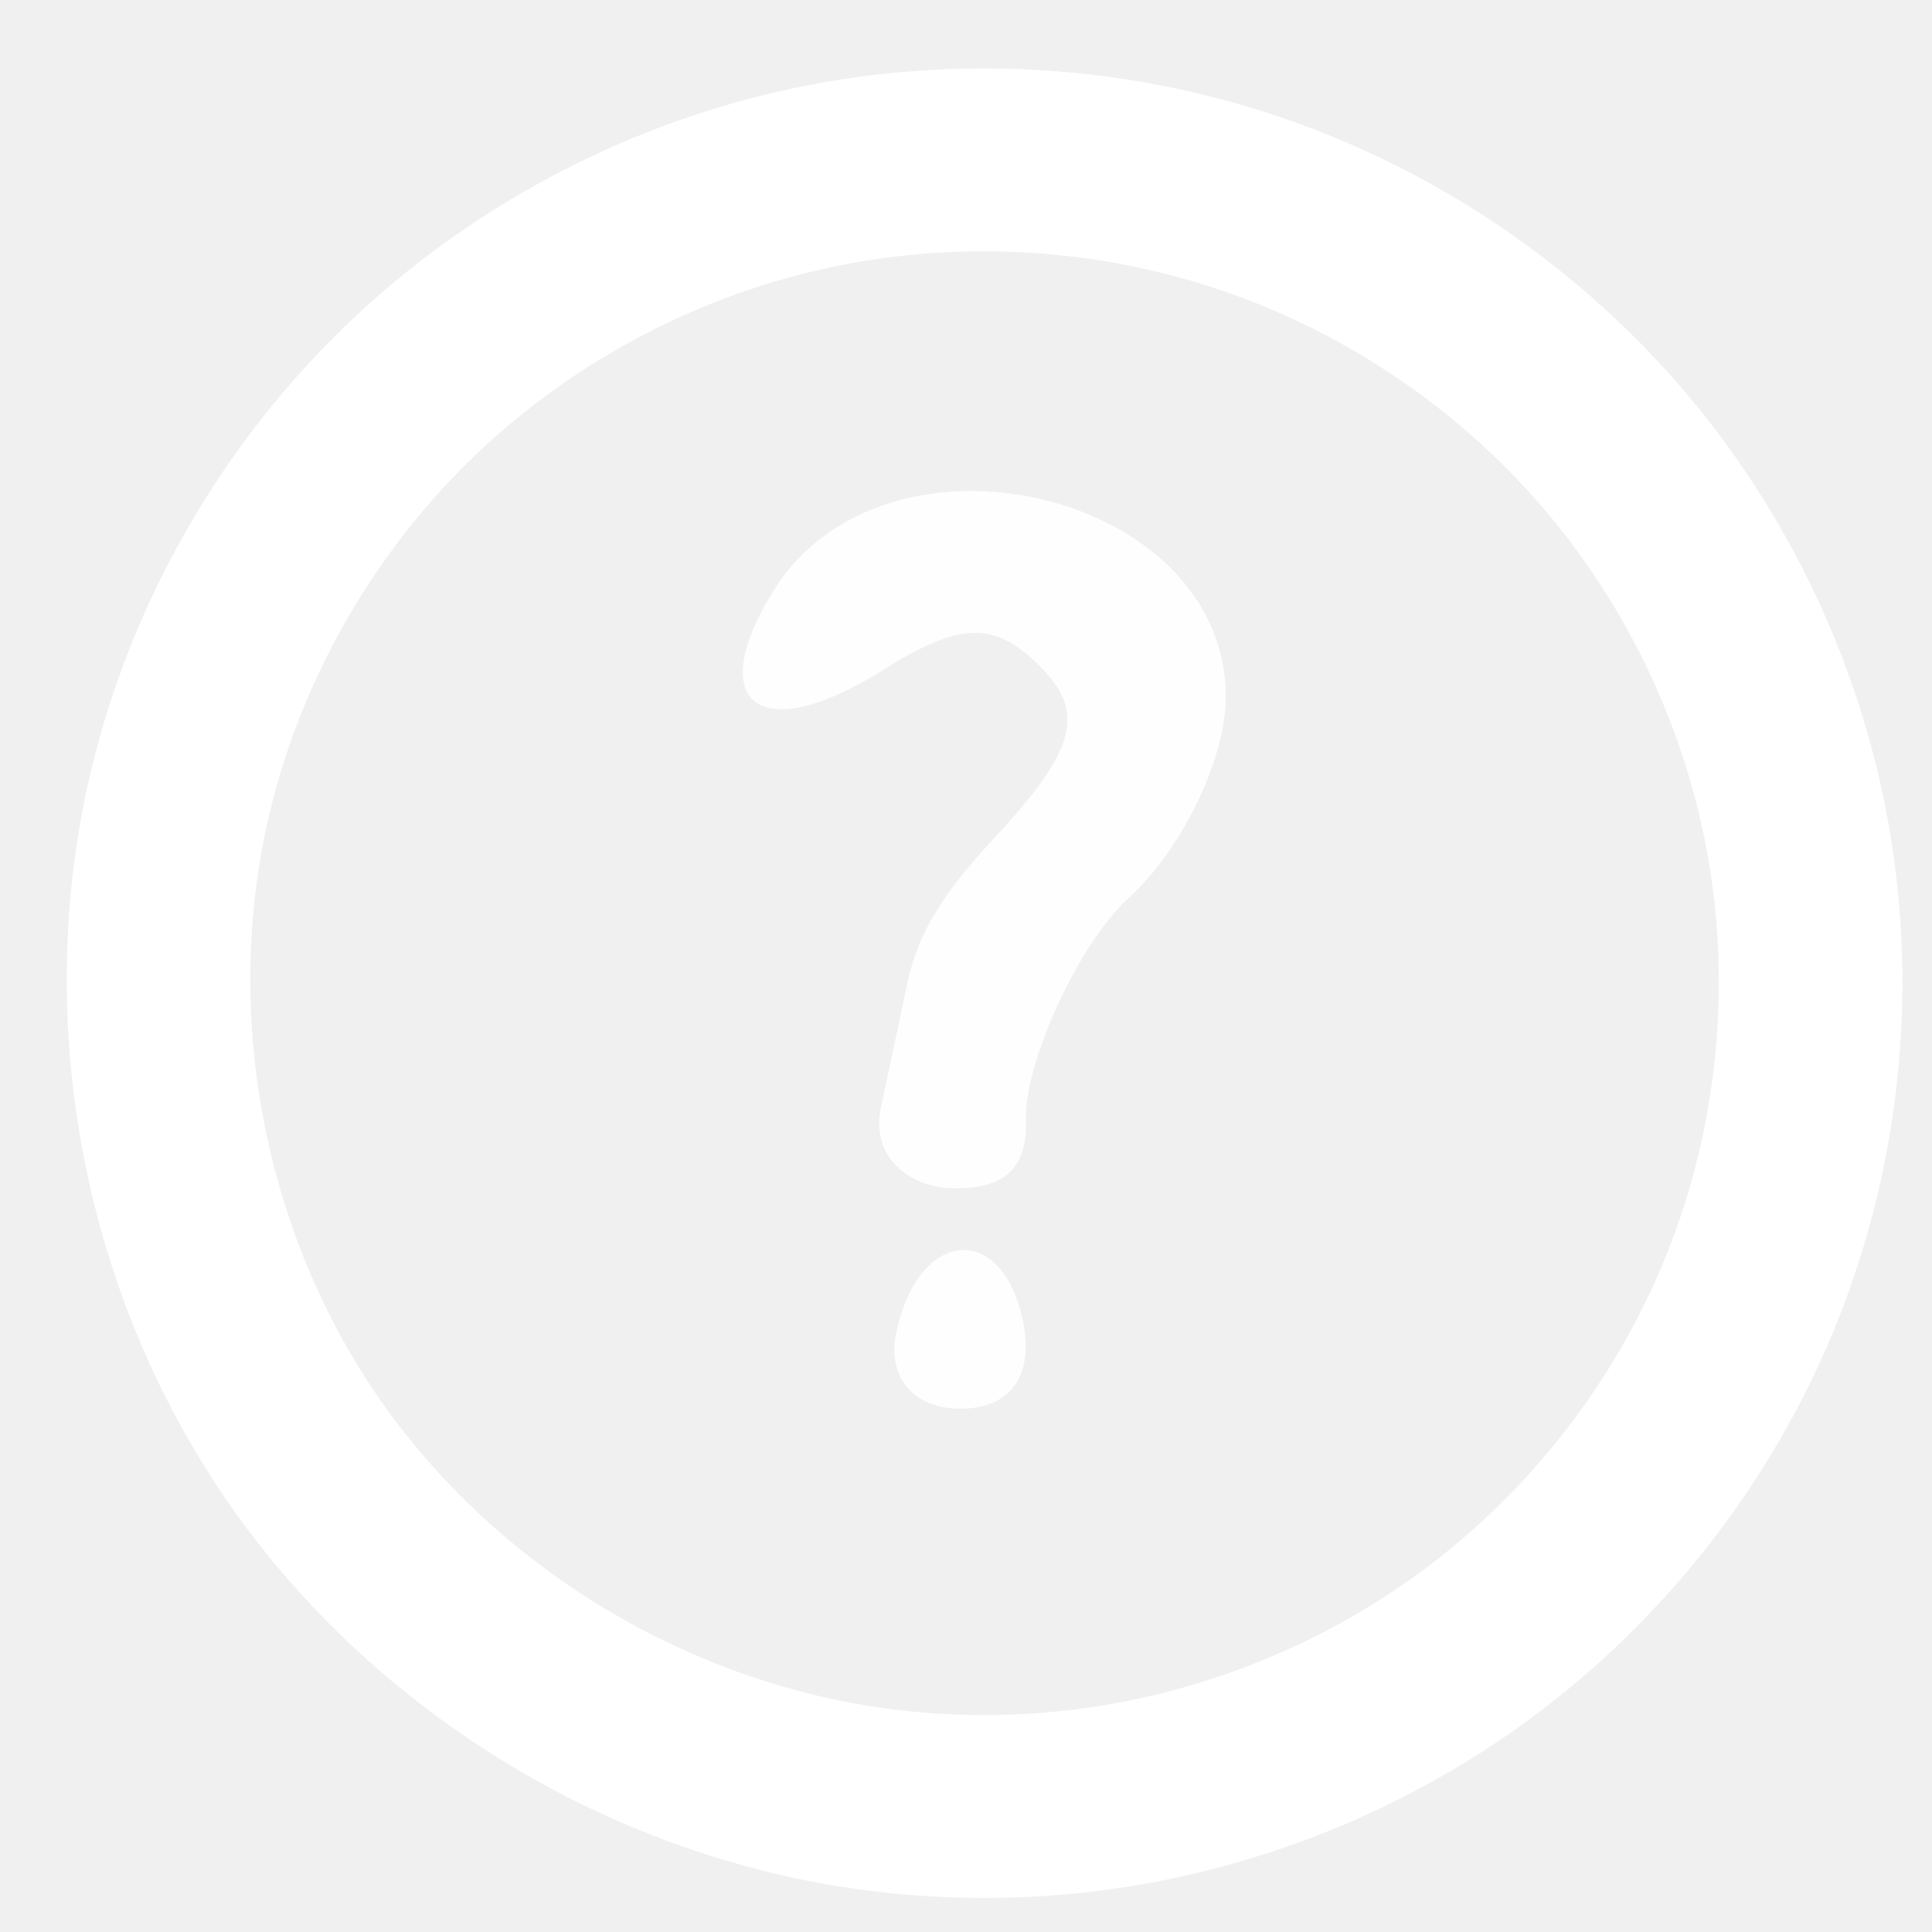
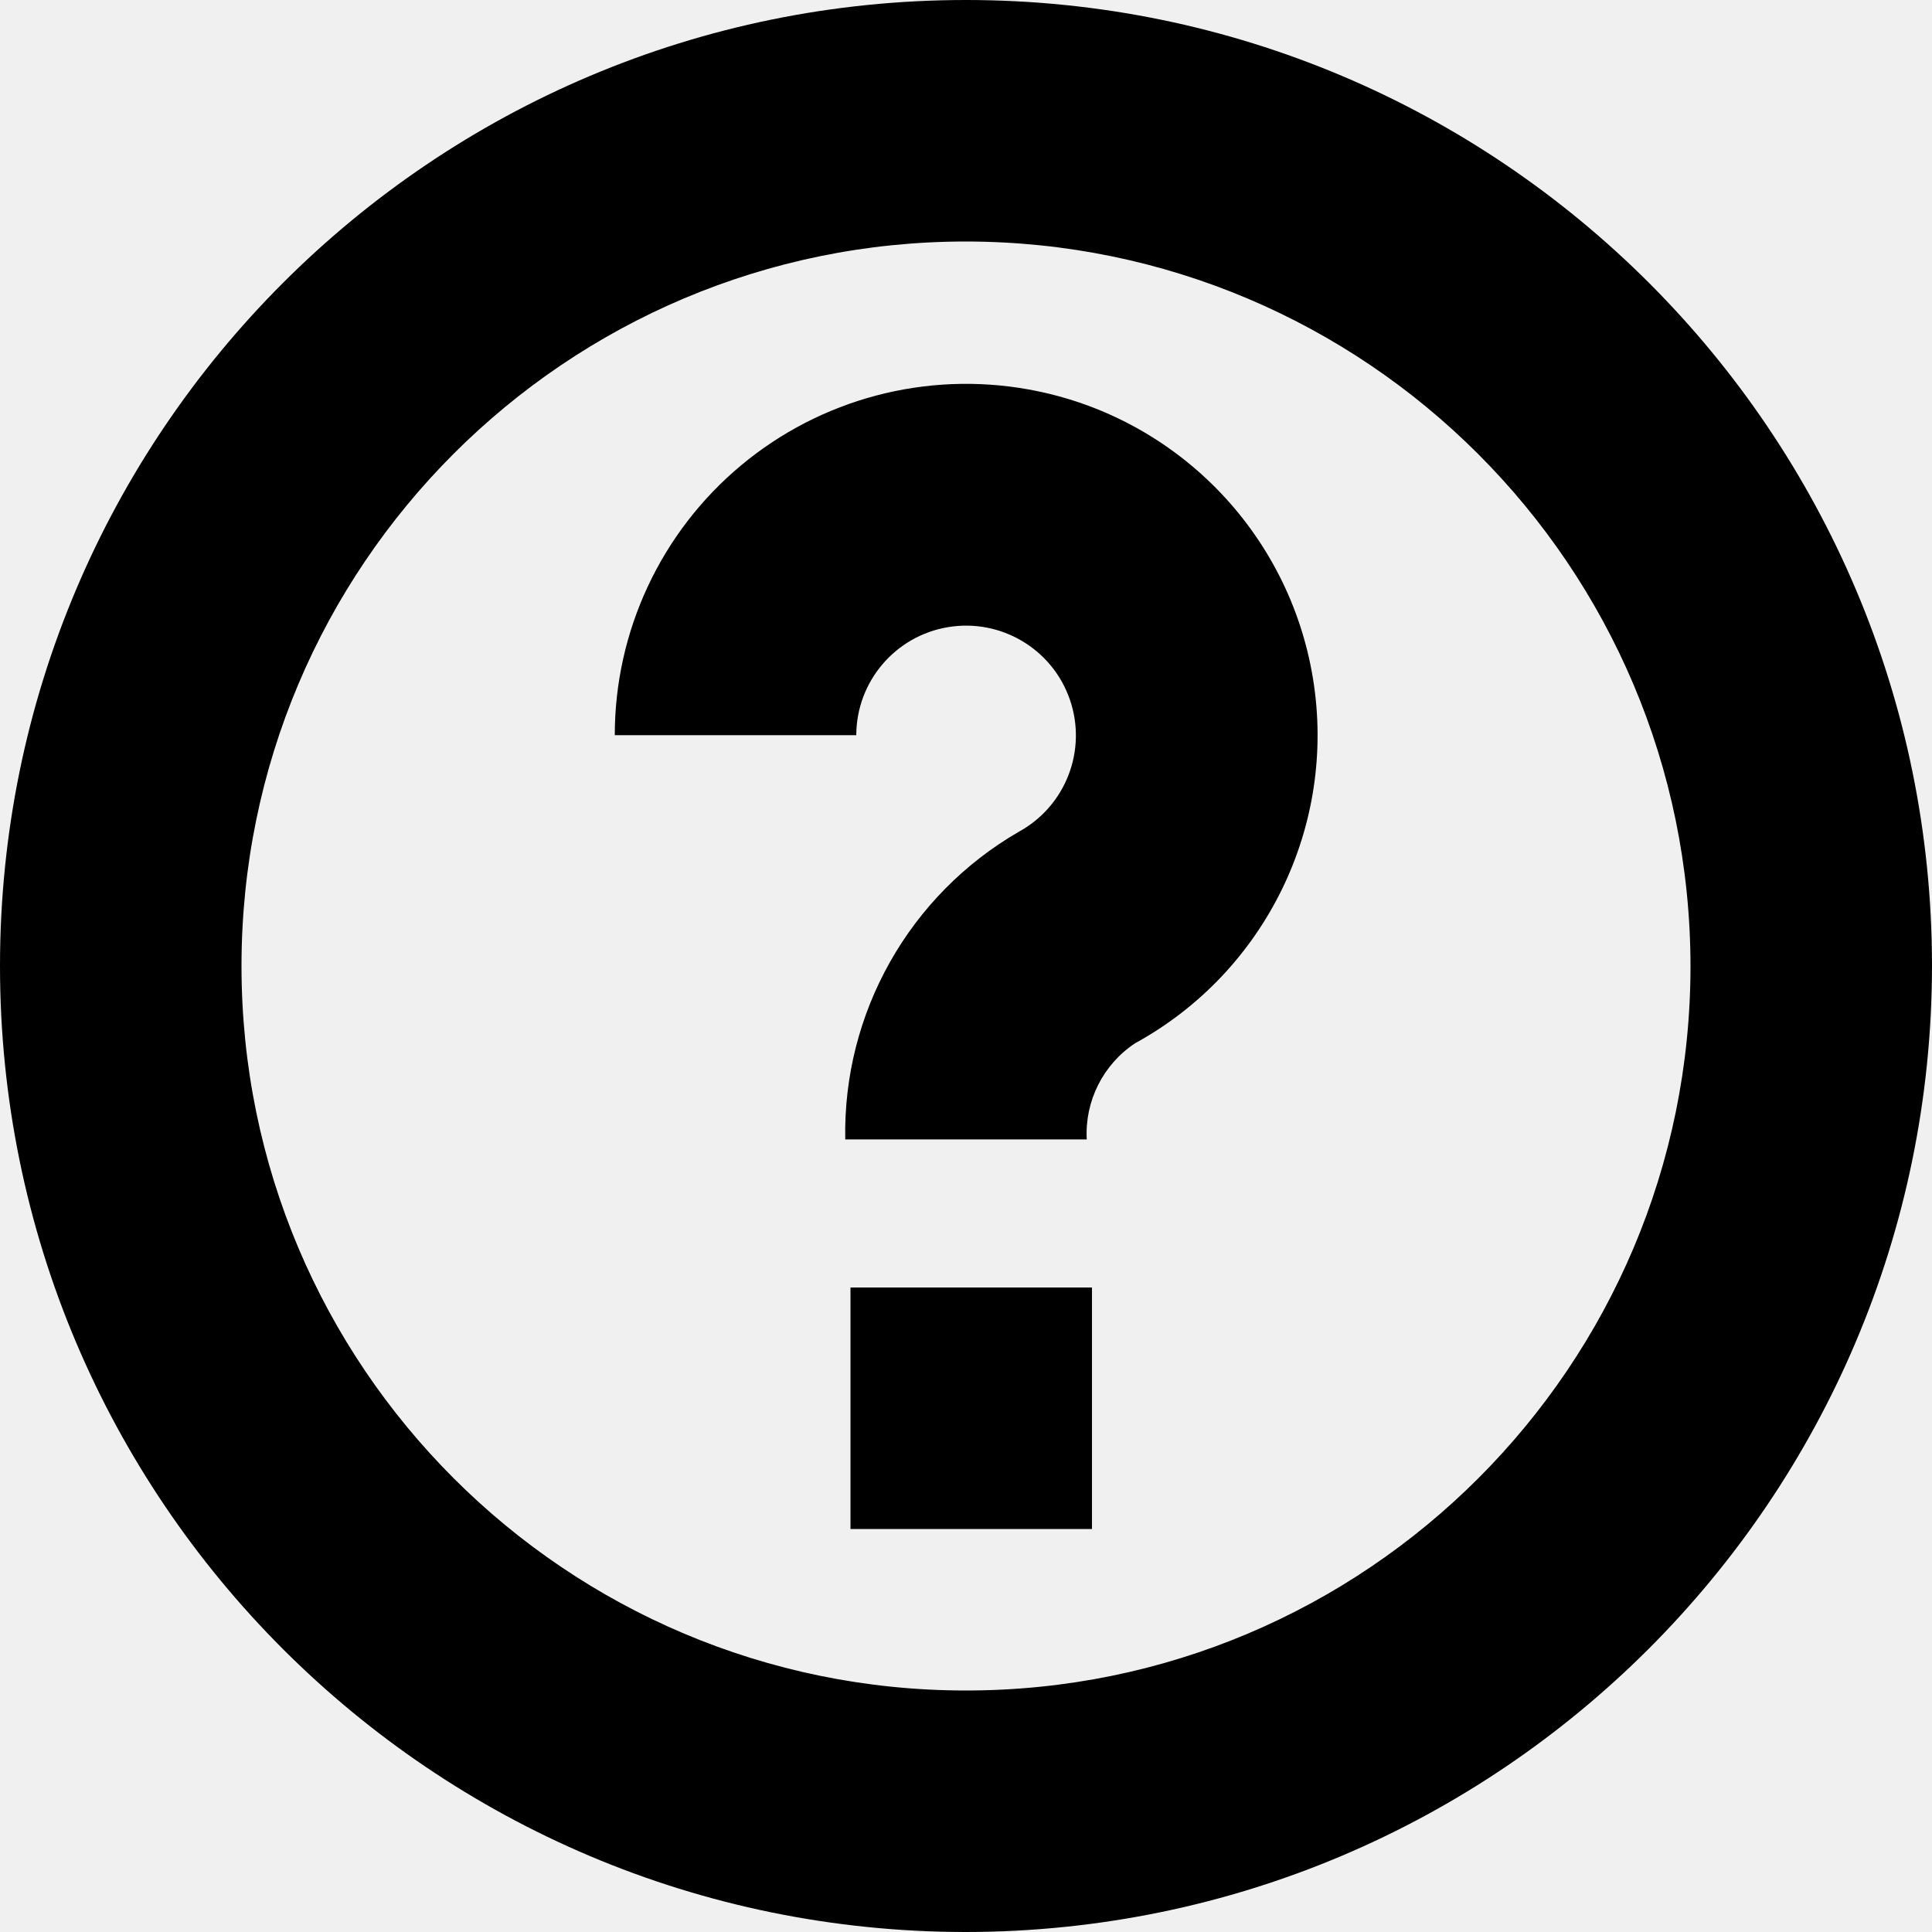
- <svg xmlns="http://www.w3.org/2000/svg" width="40mm" height="40mm" viewBox="0 0 40 40" version="1.1" id="svg8">
-   <defs id="defs2">
-     </defs>
-   <g id="layer1" transform="translate(0,-257)">
-     <path style="display:inline;opacity:0.94;fill:#ffffff;fill-opacity:1;stroke-width:1.004" d="m 18.555,284.601 c 0.452,-2.19 2.227,-2.324 2.633,-0.199 0.211,1.104 -0.28,1.764 -1.31,1.764 -0.961,0 -1.512,-0.652 -1.324,-1.566 z m 0.225,-7.218 c 0.194,-0.914 0.582,-1.72 1.785,-3.011 1.713,-1.838 1.924,-2.612 0.975,-3.568 -0.949,-0.957 -1.661,-0.939 -3.285,0.083 -2.51,1.58 -3.704,0.698 -2.241,-1.656 2.312,-3.719 9.364,-2.065 9.364,2.196 0,1.281 -0.9,3.15 -2,4.154 -1.1,1.004 -2.212,3.547 -2.134,4.666 0.01,1.141 -0.675,1.356 -1.5,1.356 -0.825,0 -1.746,-0.585 -1.5,-1.699 z" id="path3726" />
-   </g>
-   <g id="layer2">
-     <path style="fill:none;fill-opacity:1;stroke:#ffffff;stroke-width:3.377;stroke-linecap:butt;stroke-linejoin:miter;stroke-miterlimit:4;stroke-dasharray:none;stroke-opacity:1" d="M 16.933,35.502 C 12.603,35.009 8.535,32.552 6.083,28.95 3.631,25.347 2.839,20.661 3.969,16.452 4.681,13.799 6.129,11.347 8.108,9.441 10.088,7.536 12.593,6.182 15.271,5.571 c 2.679,-0.611 5.523,-0.478 8.133,0.381 2.61,0.858 4.978,2.44 6.77,4.522 1.793,2.082 3.005,4.658 3.467,7.367 0.462,2.708 0.171,5.541 -0.831,8.099 -1.002,2.558 -2.712,4.835 -4.89,6.509 -2.178,1.675 -4.818,2.742 -7.548,3.053 -1.142,0.13 -2.298,0.13 -3.44,0 z" id="path946" transform="matrix(1.1255,0,0,1.121211,-0.6166131,-2.513002)" />
-   </g>
+ <svg xmlns="http://www.w3.org/2000/svg" id="Isolation_Mode" data-name="Isolation Mode" viewBox="0 0 24 24" width="512" height="512">
+   <path d="M12,24A12,12,0,1,1,24,12,12.013,12.013,0,0,1,12,24ZM12,3a9,9,0,1,0,9,9A9.01,9.01,0,0,0,12,3Z" />
+   <path d="M10.5,14.154a4.319,4.319,0,0,1,2.155-3.821,1.364,1.364,0,1,0-2.018-1.2h-3a4.364,4.364,0,0,1,5.141-4.295A4.364,4.364,0,0,1,14.1,12.96a1.347,1.347,0,0,0-.6,1.194Z" />
+   <rect x="10.565" y="15.994" width="3" height="3" />
</svg>
